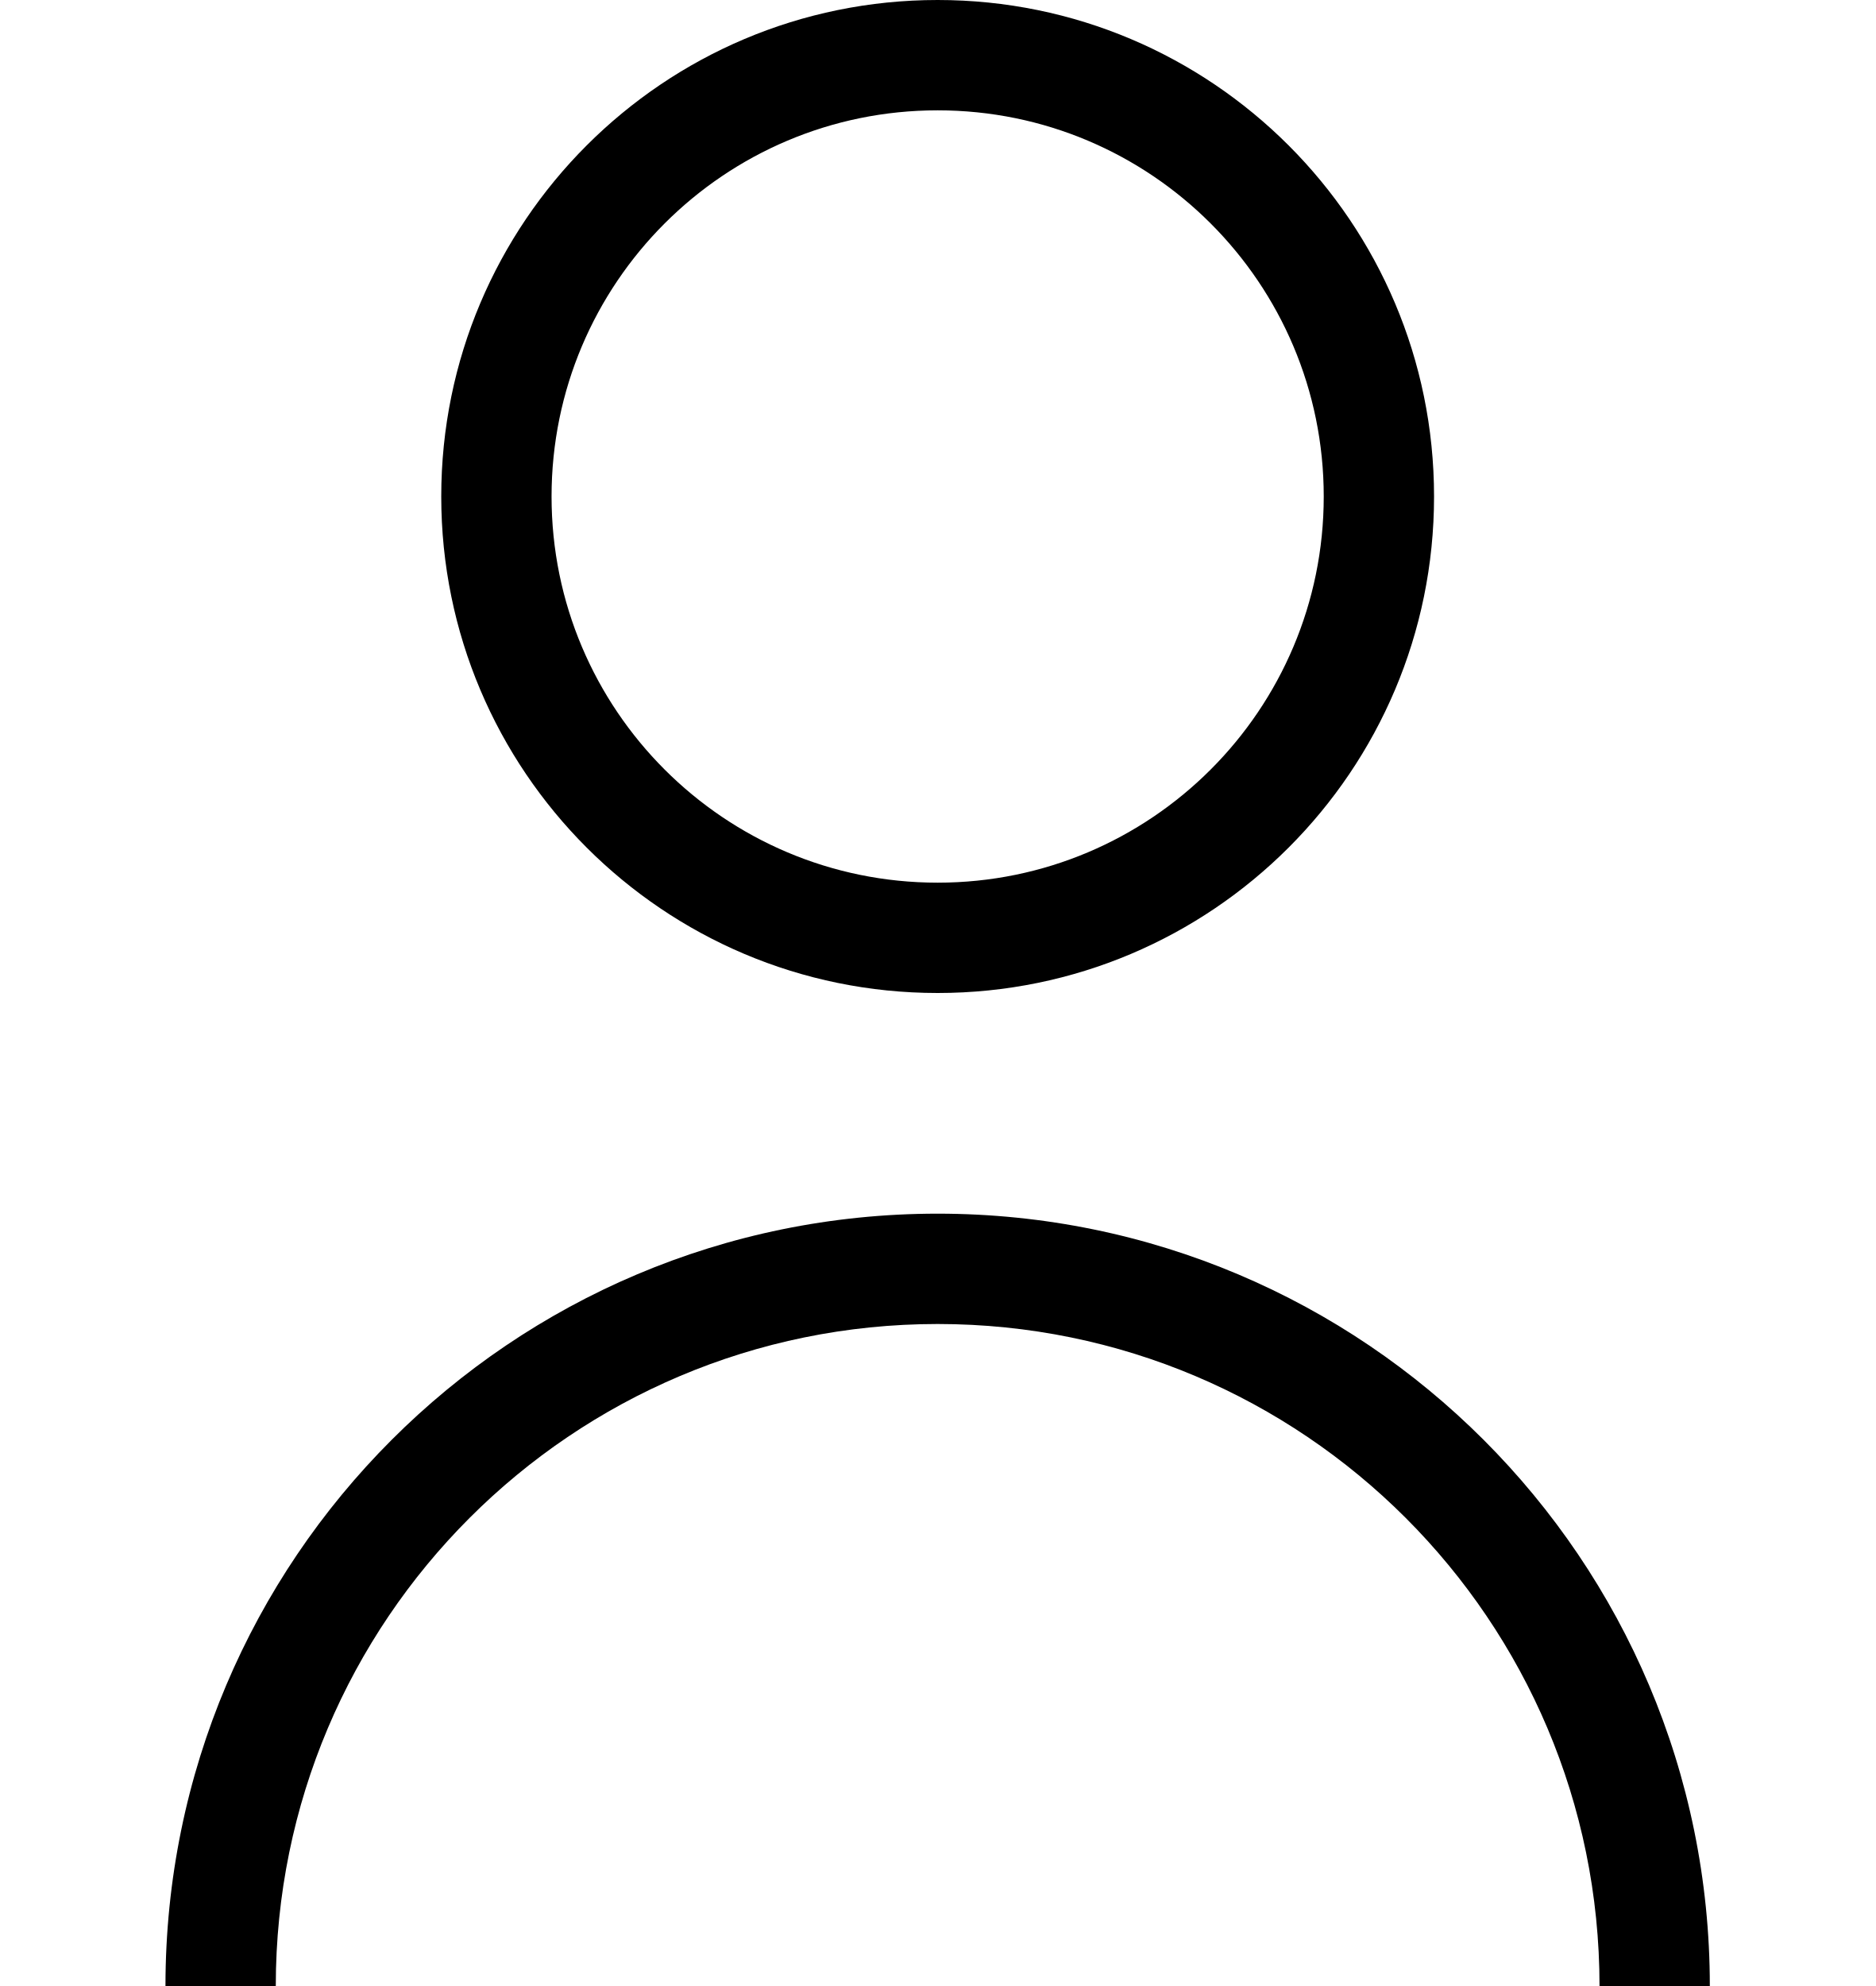
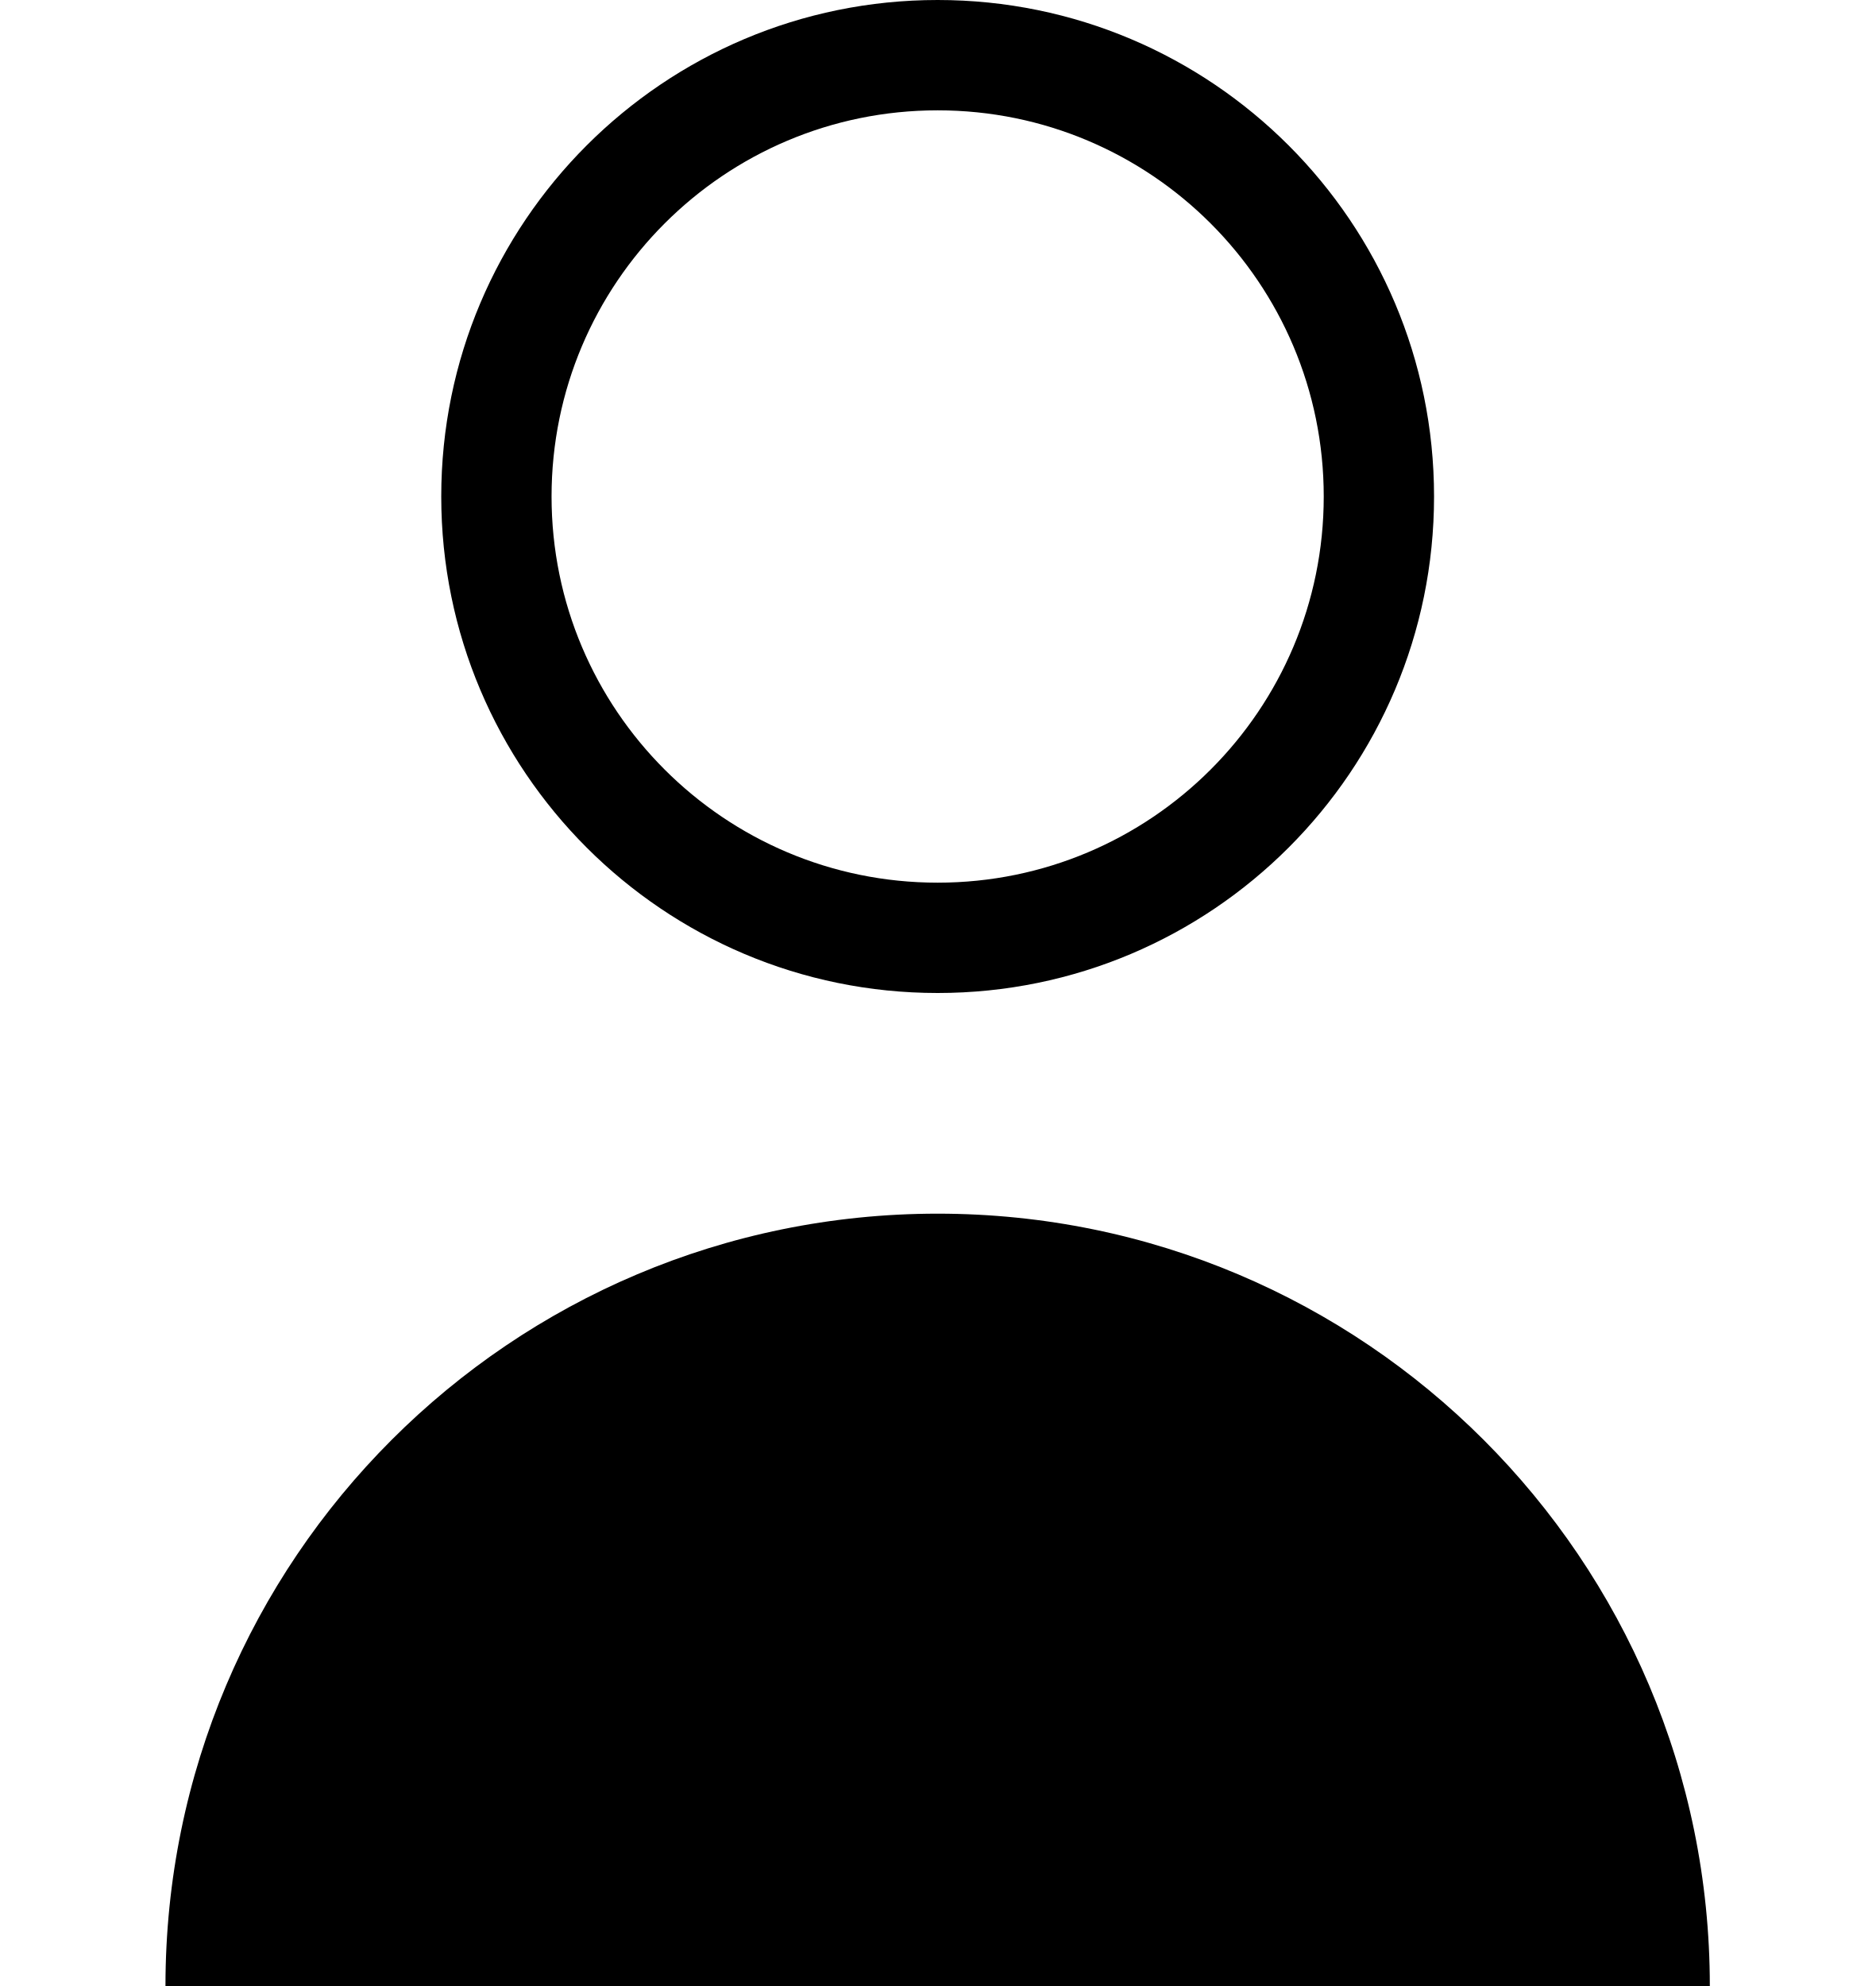
<svg xmlns="http://www.w3.org/2000/svg" viewBox="0 0 17 18" fill="none">
-   <path fill-rule="evenodd" clip-rule="evenodd" d="M8.5 1C6.567 1 5 2.567 5 4.5C5 6.433 6.567 8 8.5 8C10.433 8 12 6.433 12 4.5C12 2.567 10.433 1 8.5 1ZM4 4.5C4 2.015 6.015 0 8.5 0C10.985 0 13 2.015 13 4.5C13 6.985 10.985 9 8.5 9C6.015 9 4 6.985 4 4.5ZM8.5 12C5.186 12 2.5 14.686 2.5 18H1.5C1.5 14.134 4.634 11 8.5 11C12.366 11 15.5 14.134 15.5 18H14.5C14.5 14.686 11.814 12 8.5 12Z" fill="currentColor" />
+   <path fill-rule="evenodd" clip-rule="evenodd" d="M8.5 1C6.567 1 5 2.567 5 4.5C5 6.433 6.567 8 8.5 8C10.433 8 12 6.433 12 4.5C12 2.567 10.433 1 8.5 1ZM4 4.5C4 2.015 6.015 0 8.5 0C10.985 0 13 2.015 13 4.5C13 6.985 10.985 9 8.5 9C6.015 9 4 6.985 4 4.5Z" fill="currentColor" />
+   <path d="M1.5 18C1.5 14.134 4.634 11 8.5 11C12.366 11 15.5 14.134 15.5 18H1.5Z" fill="currentColor" />
</svg>
